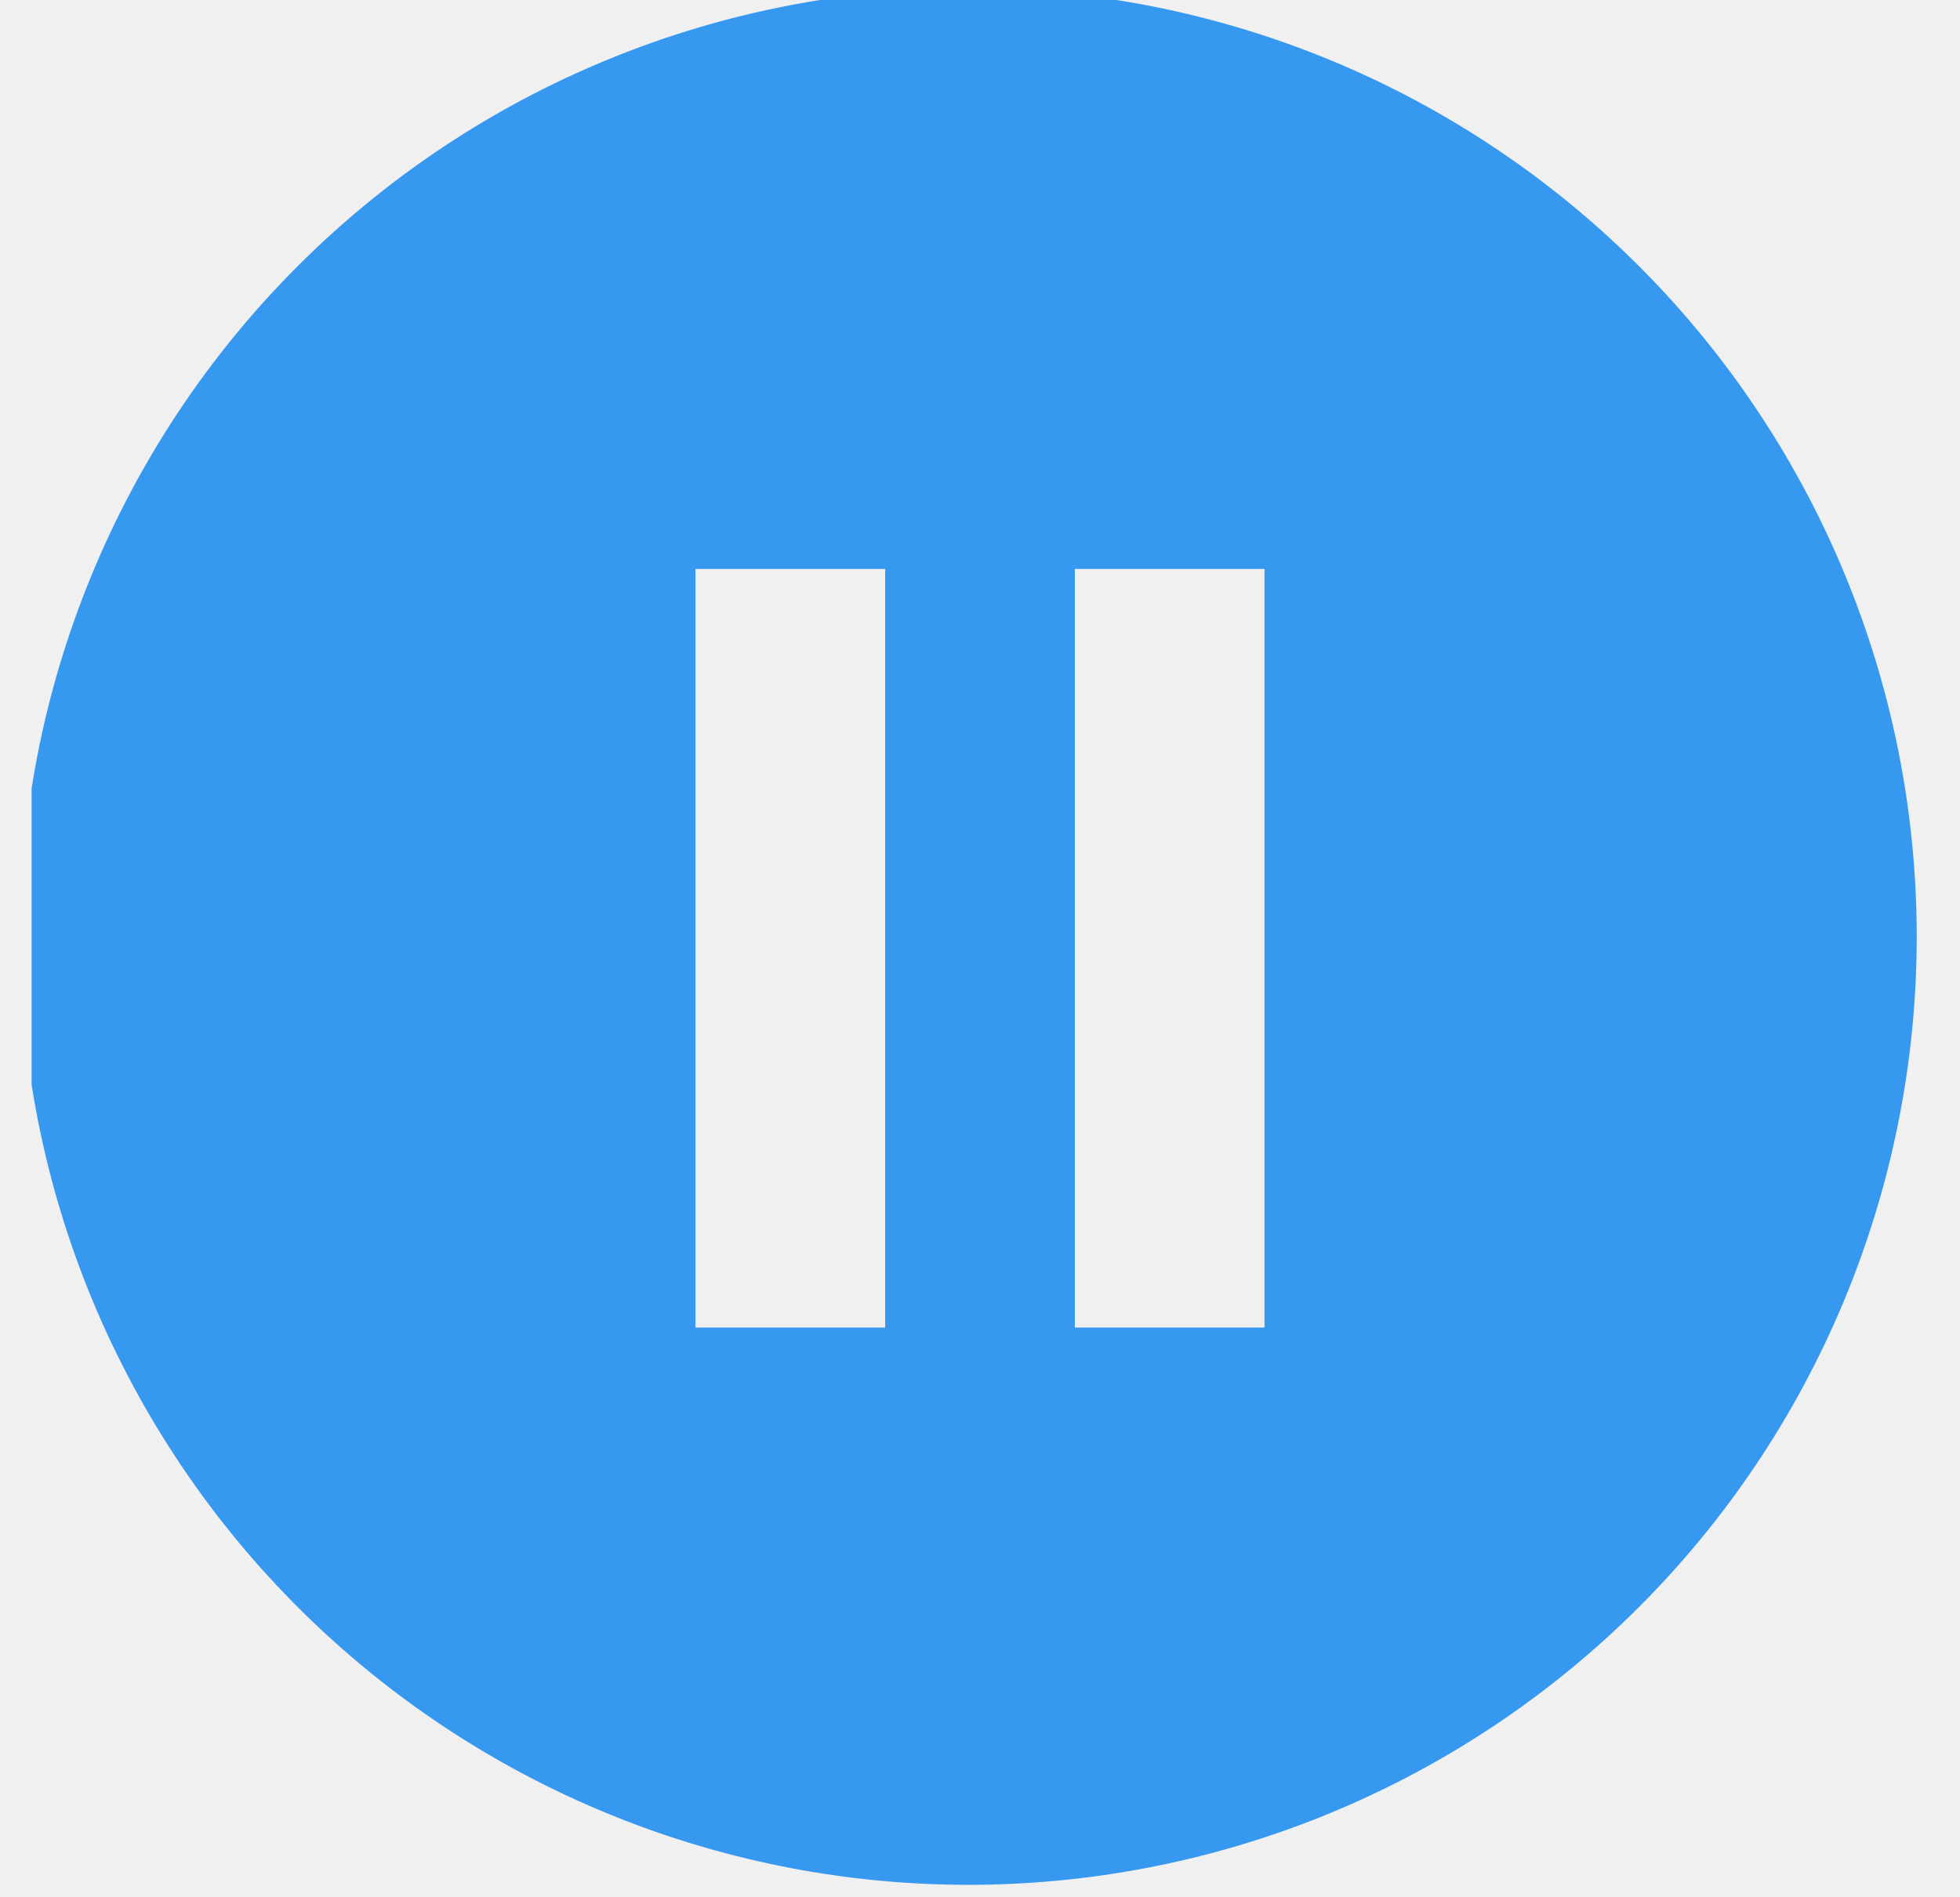
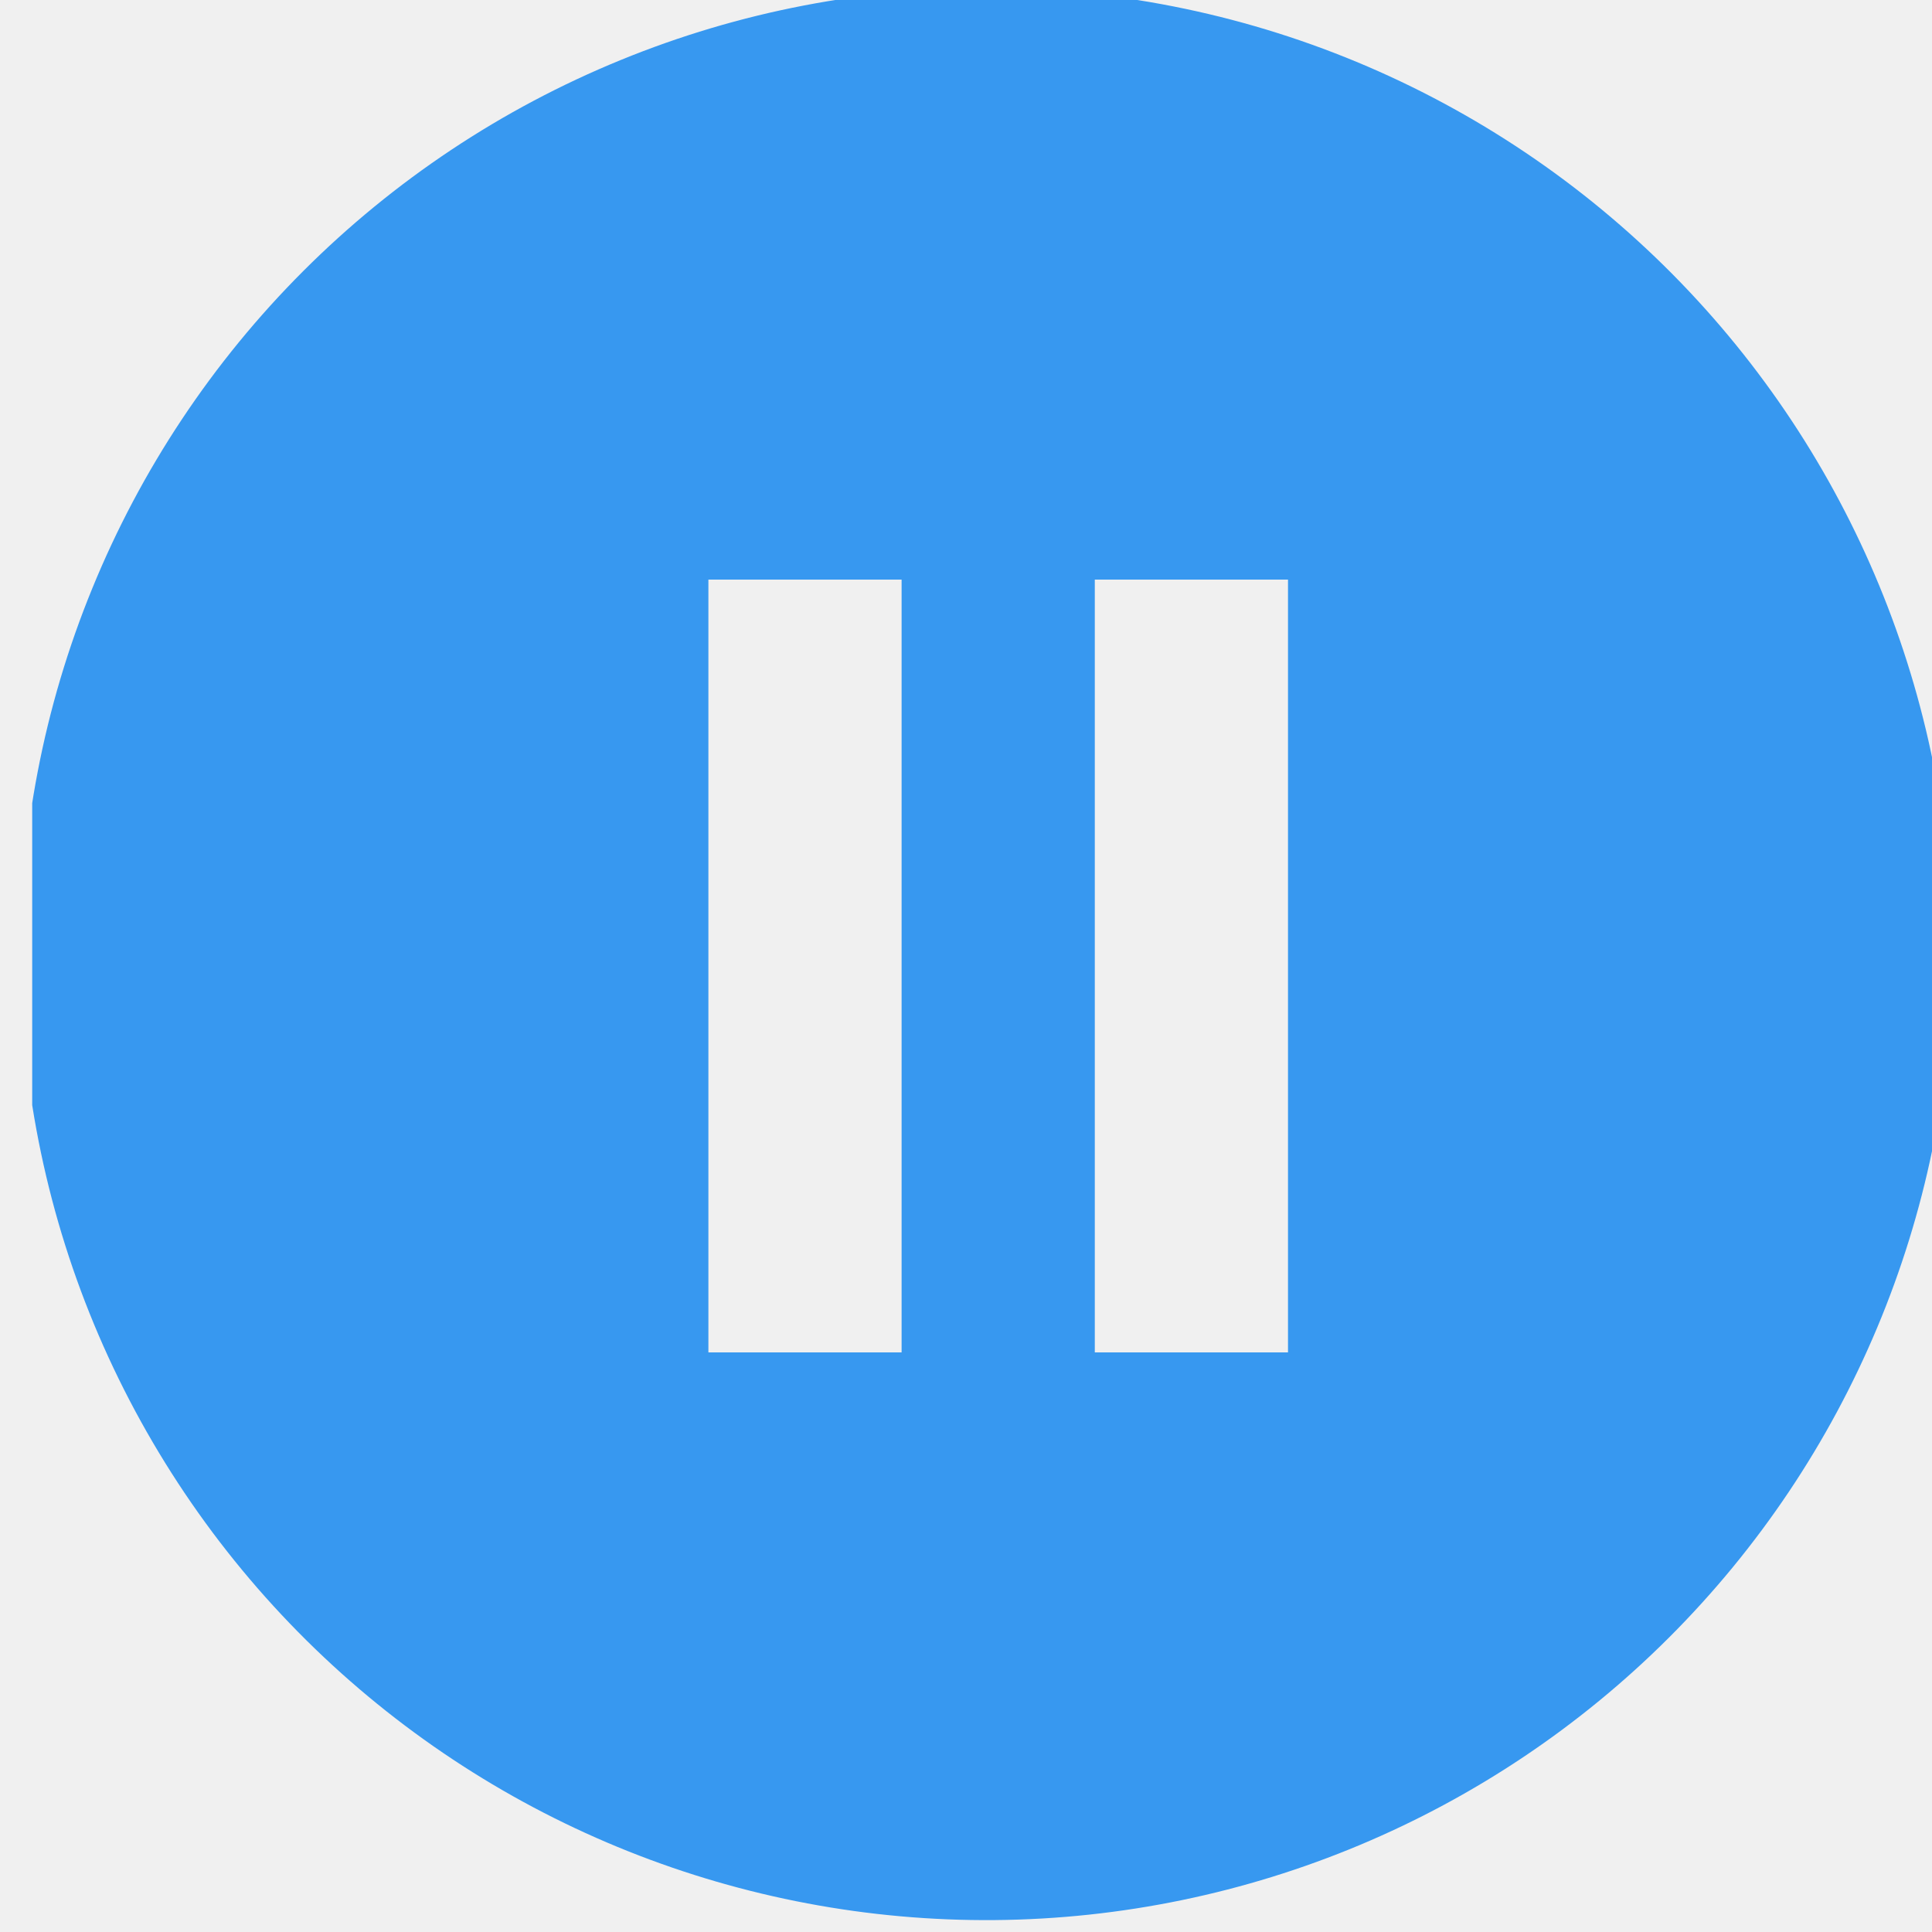
- <svg xmlns="http://www.w3.org/2000/svg" width="31" height="30" viewBox="0 0 31 30" fill="none">
+ <svg xmlns="http://www.w3.org/2000/svg" width="30" height="30" viewBox="0 0 30 30" fill="none">
  <g clip-path="url(#clip0_1419_2250)">
    <path d="M4.895 25.605C3.462 24.221 2.32 22.566 1.533 20.736C0.747 18.906 0.334 16.938 0.316 14.946C0.299 12.954 0.678 10.979 1.433 9.136C2.187 7.292 3.301 5.617 4.709 4.209C6.117 2.801 7.792 1.687 9.636 0.933C11.479 0.178 13.454 -0.201 15.446 -0.184C17.438 -0.166 19.406 0.247 21.236 1.033C23.066 1.82 24.721 2.962 26.105 4.395C28.837 7.224 30.349 11.013 30.315 14.946C30.281 18.879 28.703 22.641 25.922 25.422C23.141 28.203 19.379 29.781 15.446 29.815C11.513 29.849 7.724 28.337 4.895 25.605ZM11 9V21H14V9H11ZM17 9V21H20V9H17Z" fill="#3798F0" />
  </g>
  <defs>
    <clipPath id="clip0_1419_2250">
      <rect width="30" height="30" fill="white" transform="translate(0.5)" />
    </clipPath>
  </defs>
</svg>
